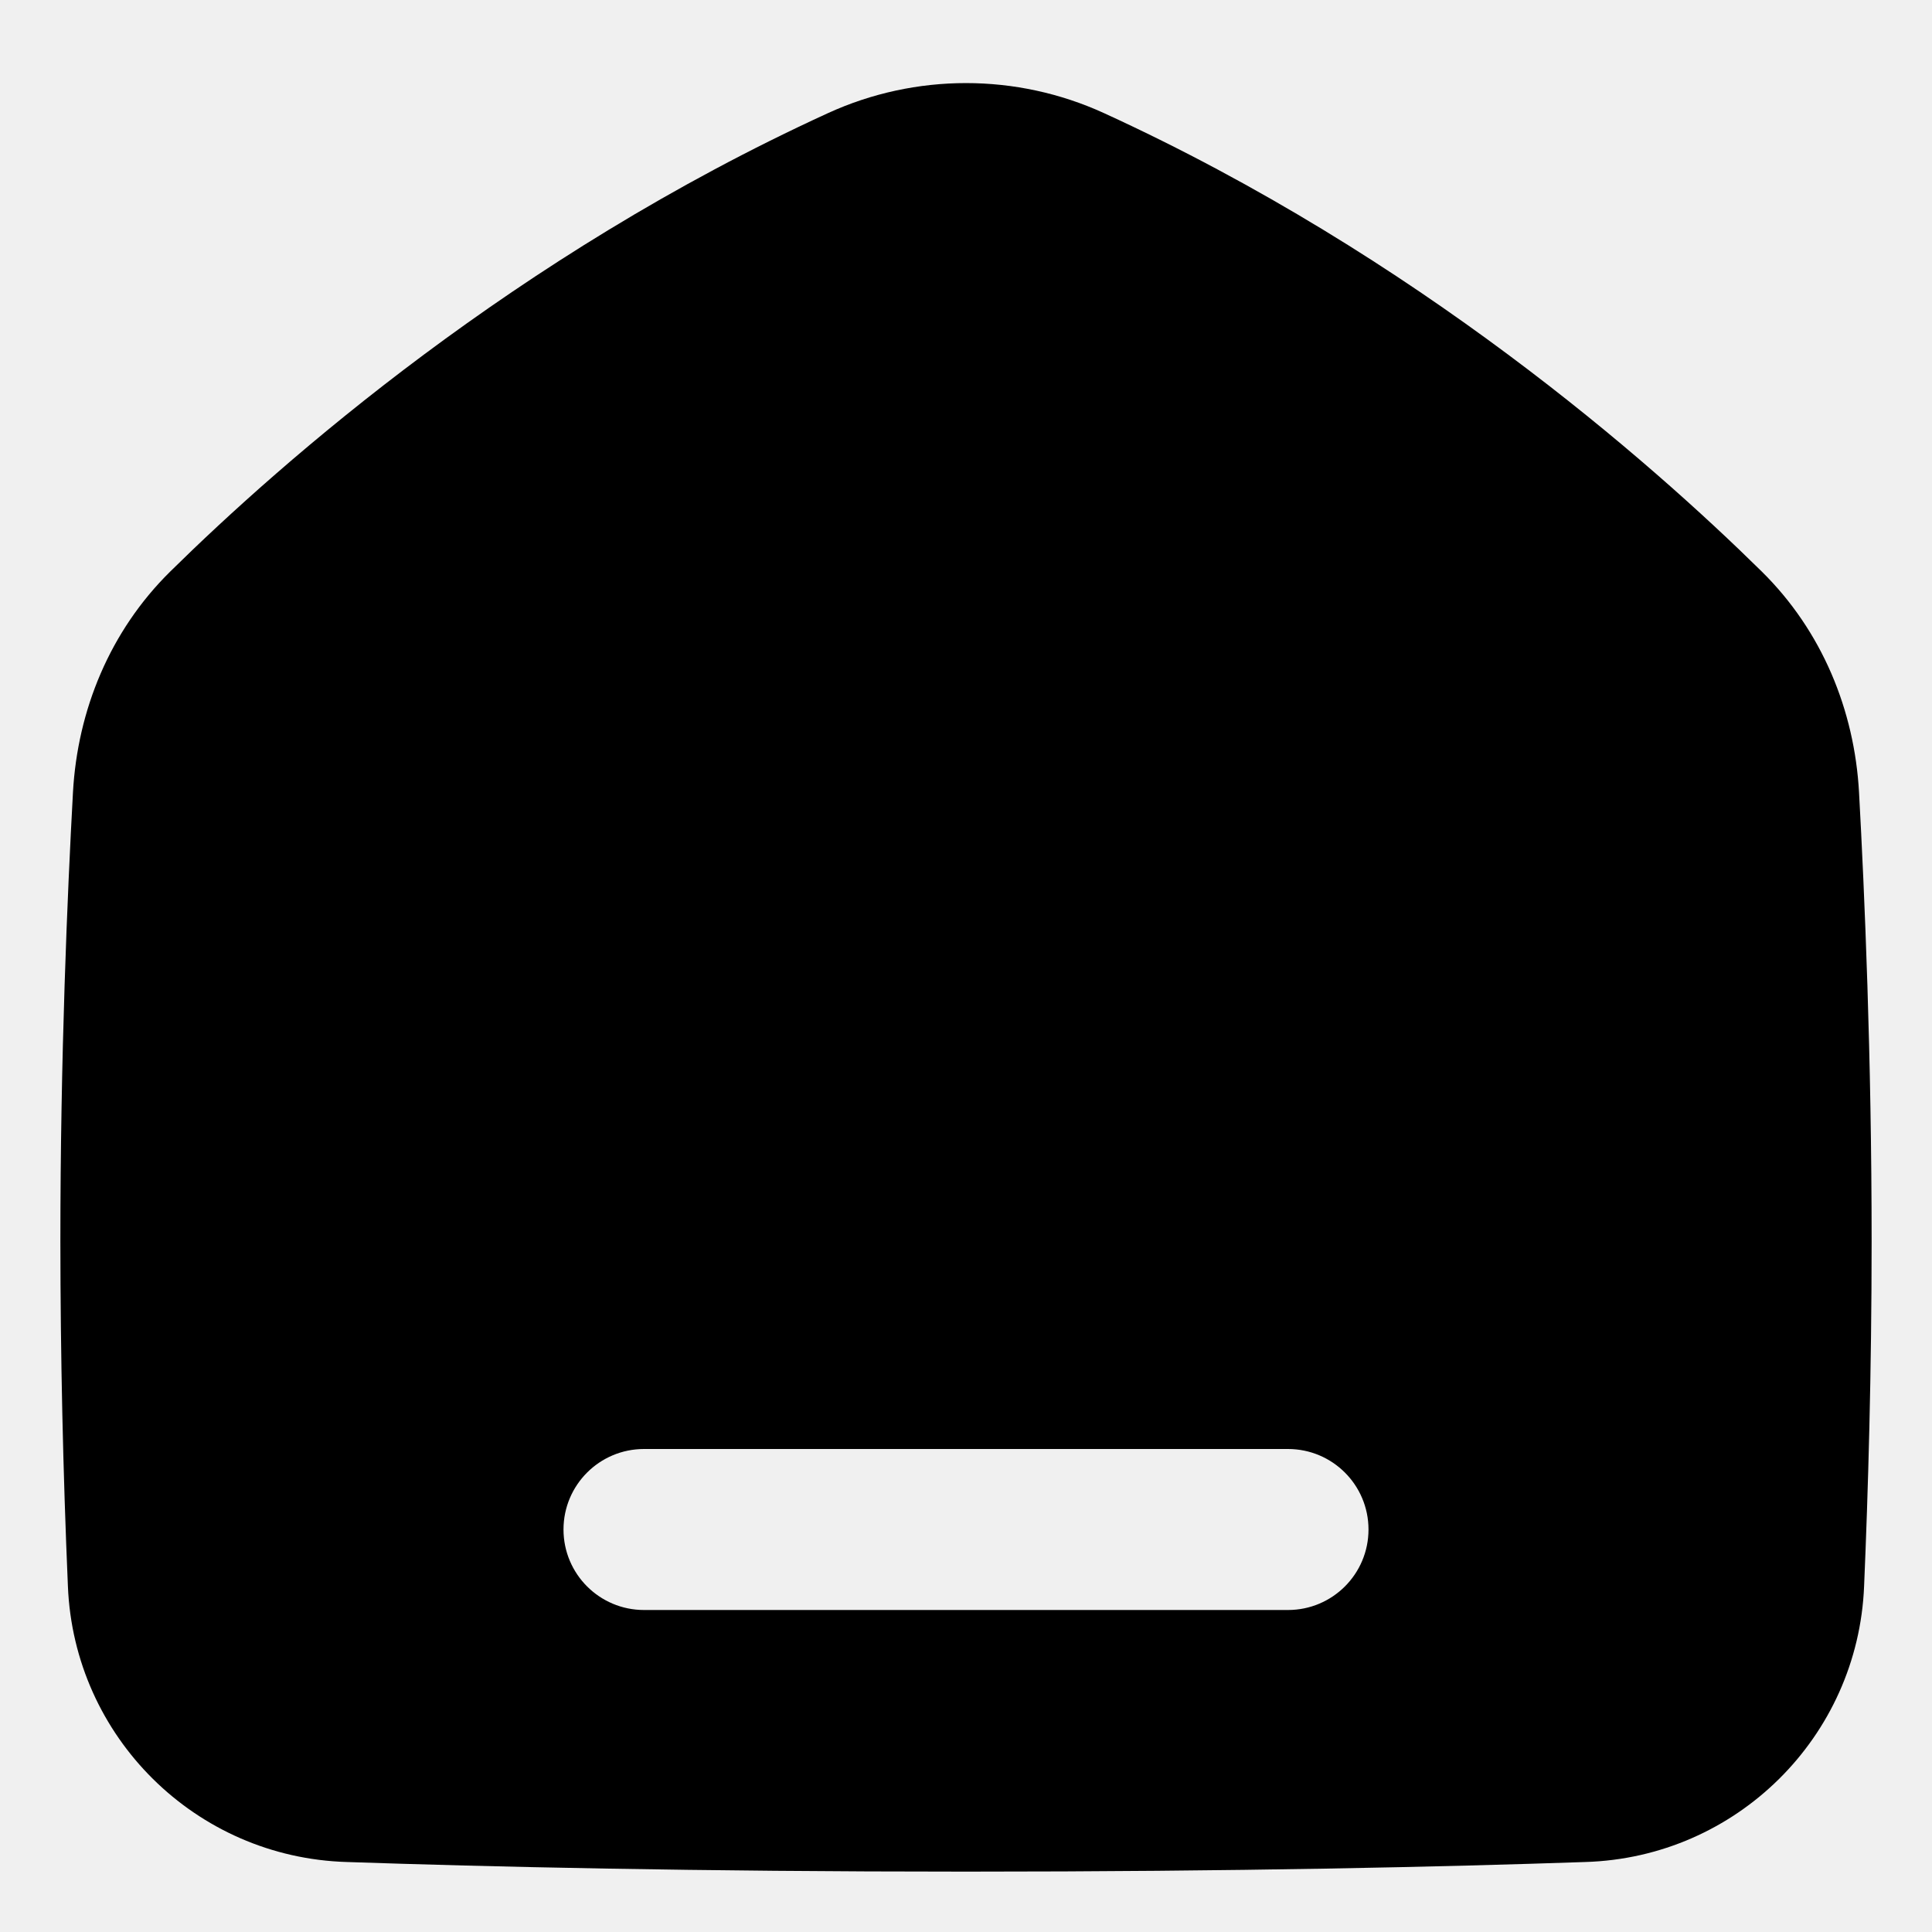
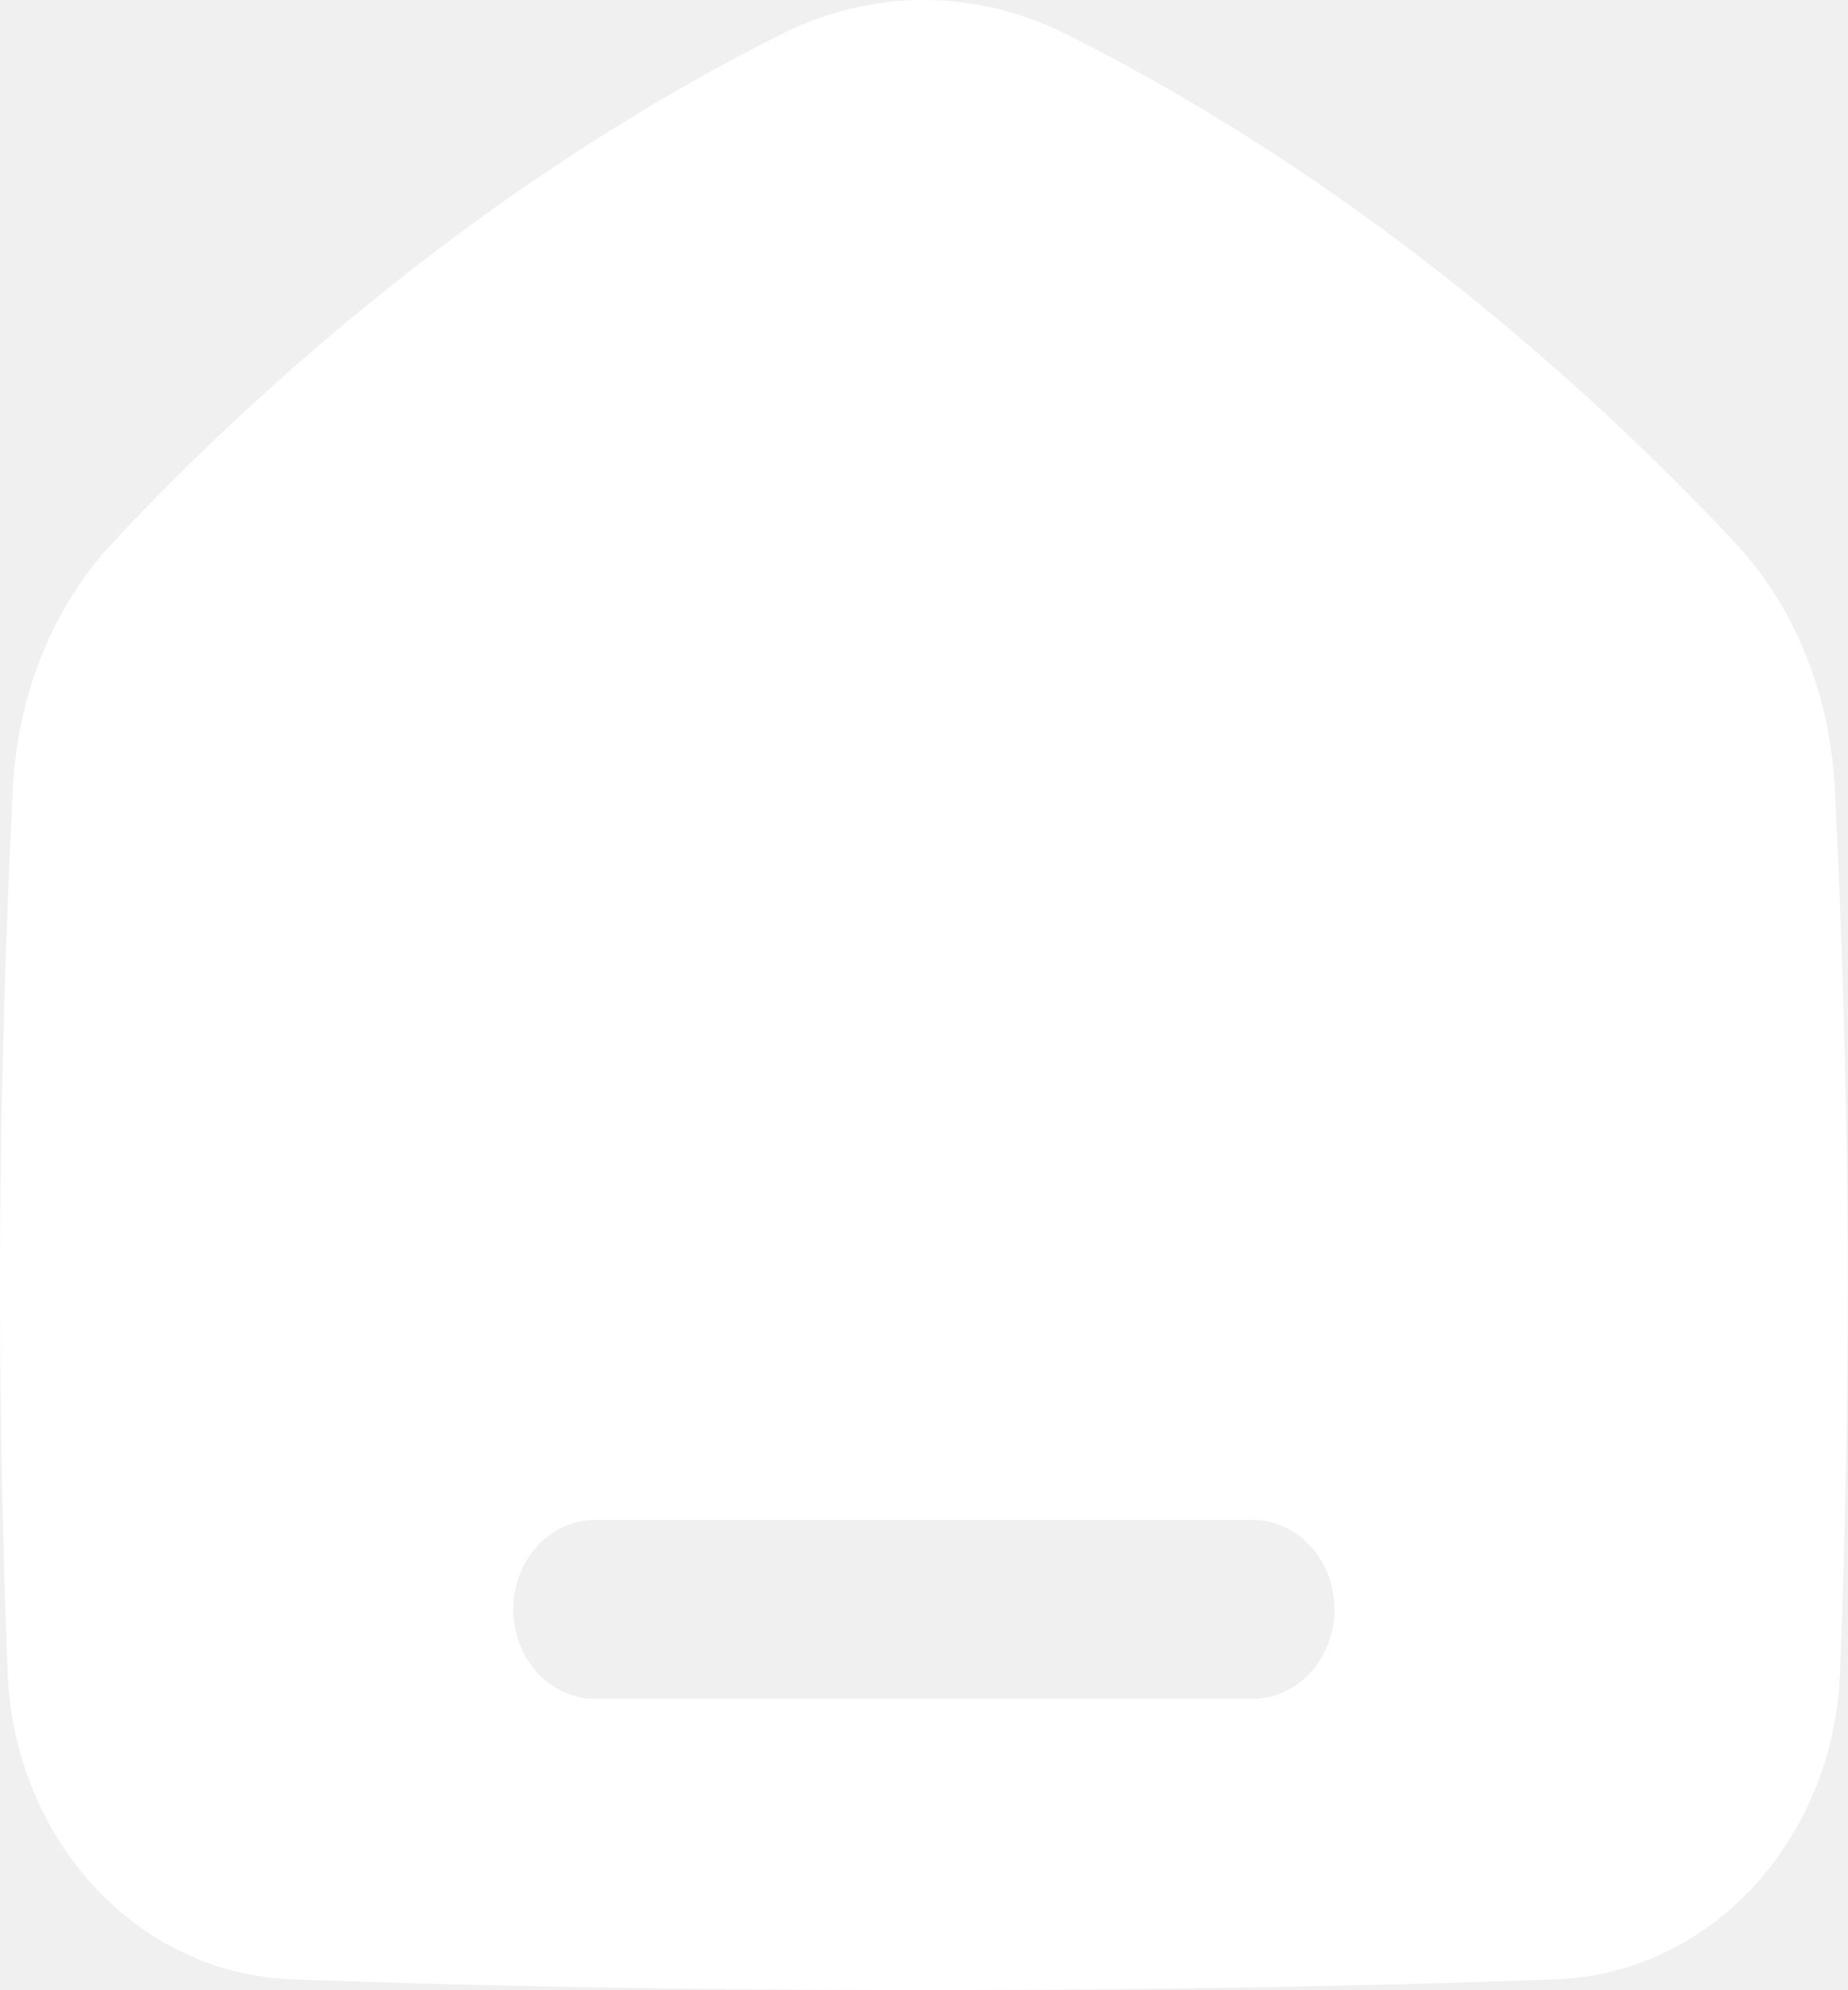
- <svg xmlns="http://www.w3.org/2000/svg" width="48" height="48" viewBox="0 0 48 48">
-   <path fill="currentColor" fill-rule="evenodd" d="M20.568 2.812a8.25 8.25 0 0 1 6.864 0c7.766 3.556 13.551 8.642 16.337 11.386c1.502 1.479 2.305 3.451 2.418 5.486c.138 2.507.313 6.573.313 11.159c0 3.236-.087 6.212-.187 8.564a7.145 7.145 0 0 1-6.927 6.854c-3.478.12-8.647.239-15.386.239s-11.908-.12-15.386-.239a7.145 7.145 0 0 1-6.927-6.854a204 204 0 0 1-.187-8.564c0-4.586.175-8.652.313-11.159c.113-2.035.916-4.007 2.418-5.486c2.786-2.744 8.572-7.83 16.337-11.386M16 36a2 2 0 1 0 0 4h16a2 2 0 1 0 0-4z" clip-rule="evenodd" />
+ <svg xmlns="http://www.w3.org/2000/svg" width="911" height="981" viewBox="0 0 911 981" fill="none">
+   <path fill-rule="evenodd" clip-rule="evenodd" d="M386.021 16.508C407.826 5.63 431.522 0 455.5 0C479.478 0 503.174 5.63 524.979 16.508C682.197 95.013 799.311 207.296 855.712 267.874C886.12 300.526 902.376 344.062 904.663 388.988C907.457 444.334 911 534.099 911 635.343C911 706.784 909.239 772.484 907.214 824.409C905.739 864.302 890.447 902.1 864.422 930.182C838.398 958.263 803.576 974.538 766.981 975.724C696.571 978.373 591.927 981 455.5 981C319.073 981 214.429 978.351 144.019 975.724C107.424 974.538 72.602 958.263 46.578 930.182C20.553 902.1 5.261 864.302 3.786 824.409C1.31 761.423 0.048 698.387 0 635.343C0 534.099 3.543 444.334 6.337 388.988C8.624 344.062 24.88 300.526 55.288 267.874C111.689 207.296 228.823 95.013 386.021 16.508ZM293.544 749.193C282.806 749.193 272.508 753.845 264.914 762.126C257.321 770.406 253.056 781.637 253.056 793.347C253.056 805.057 257.321 816.288 264.914 824.568C272.508 832.849 282.806 837.501 293.544 837.501H617.456C628.194 837.501 638.492 832.849 646.086 824.568C653.679 816.288 657.944 805.057 657.944 793.347C657.944 781.637 653.679 770.406 646.086 762.126C638.492 753.845 628.194 749.193 617.456 749.193H293.544Z" fill="white" />
</svg>
